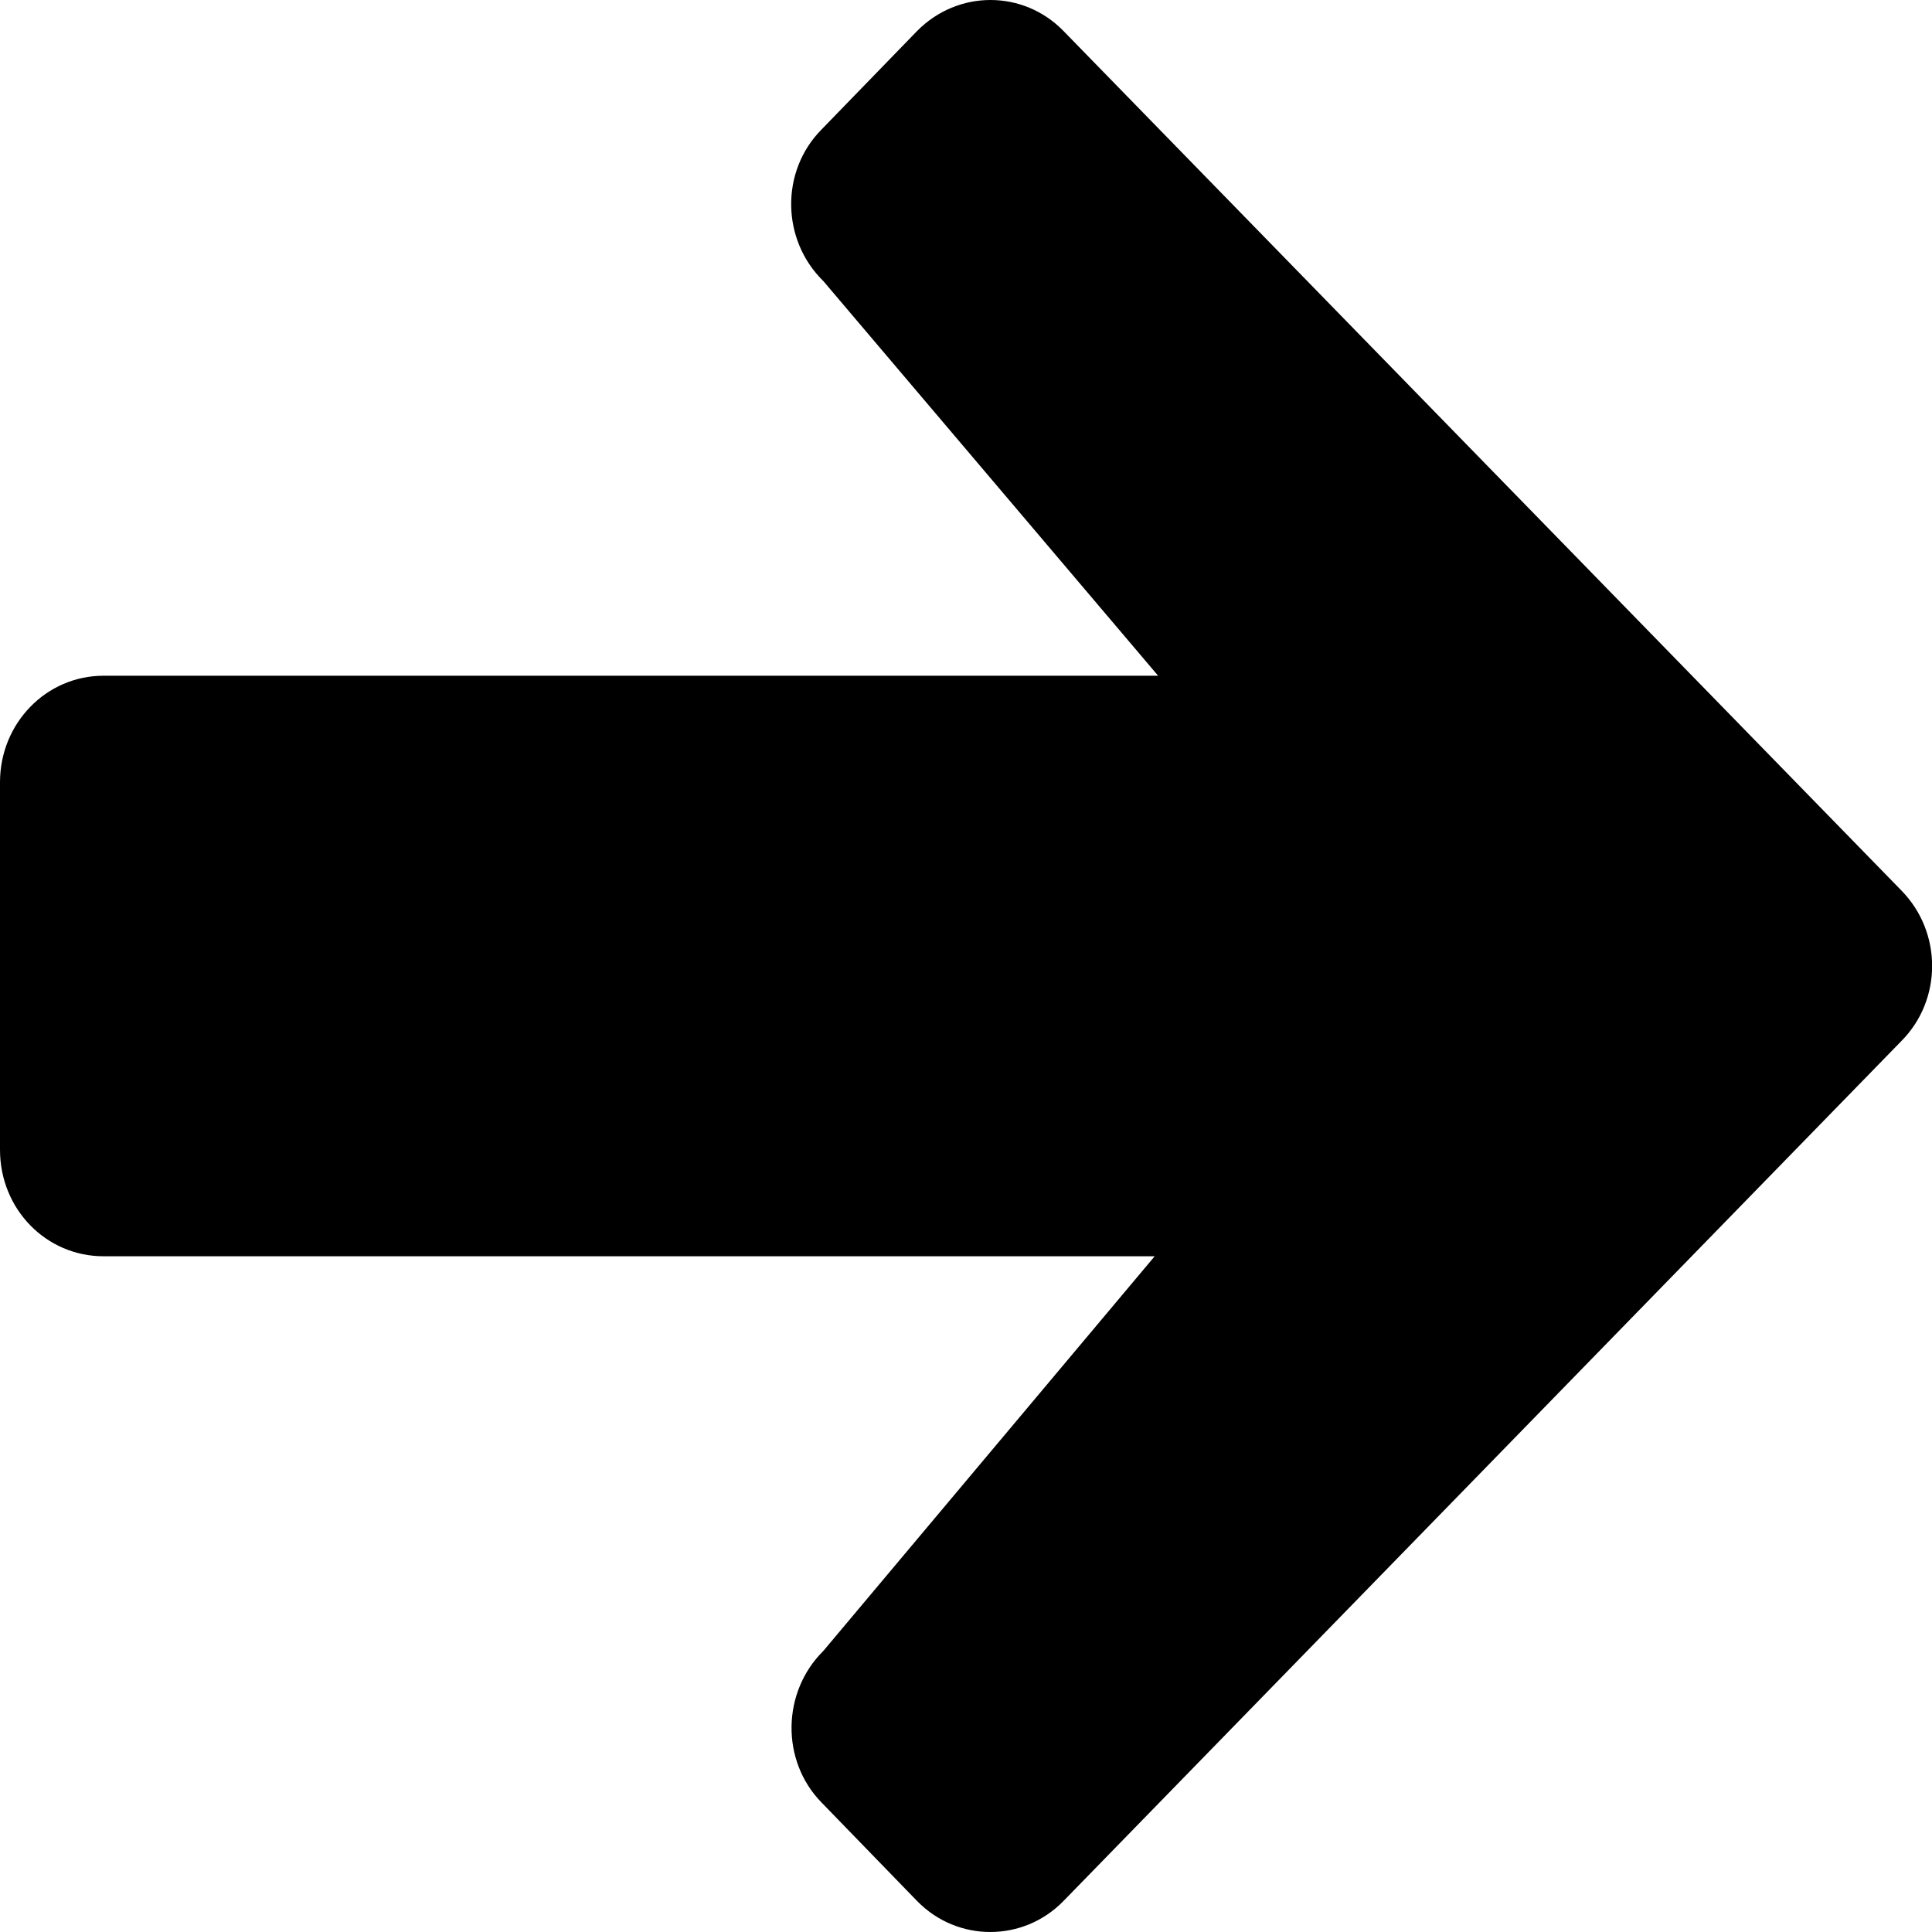
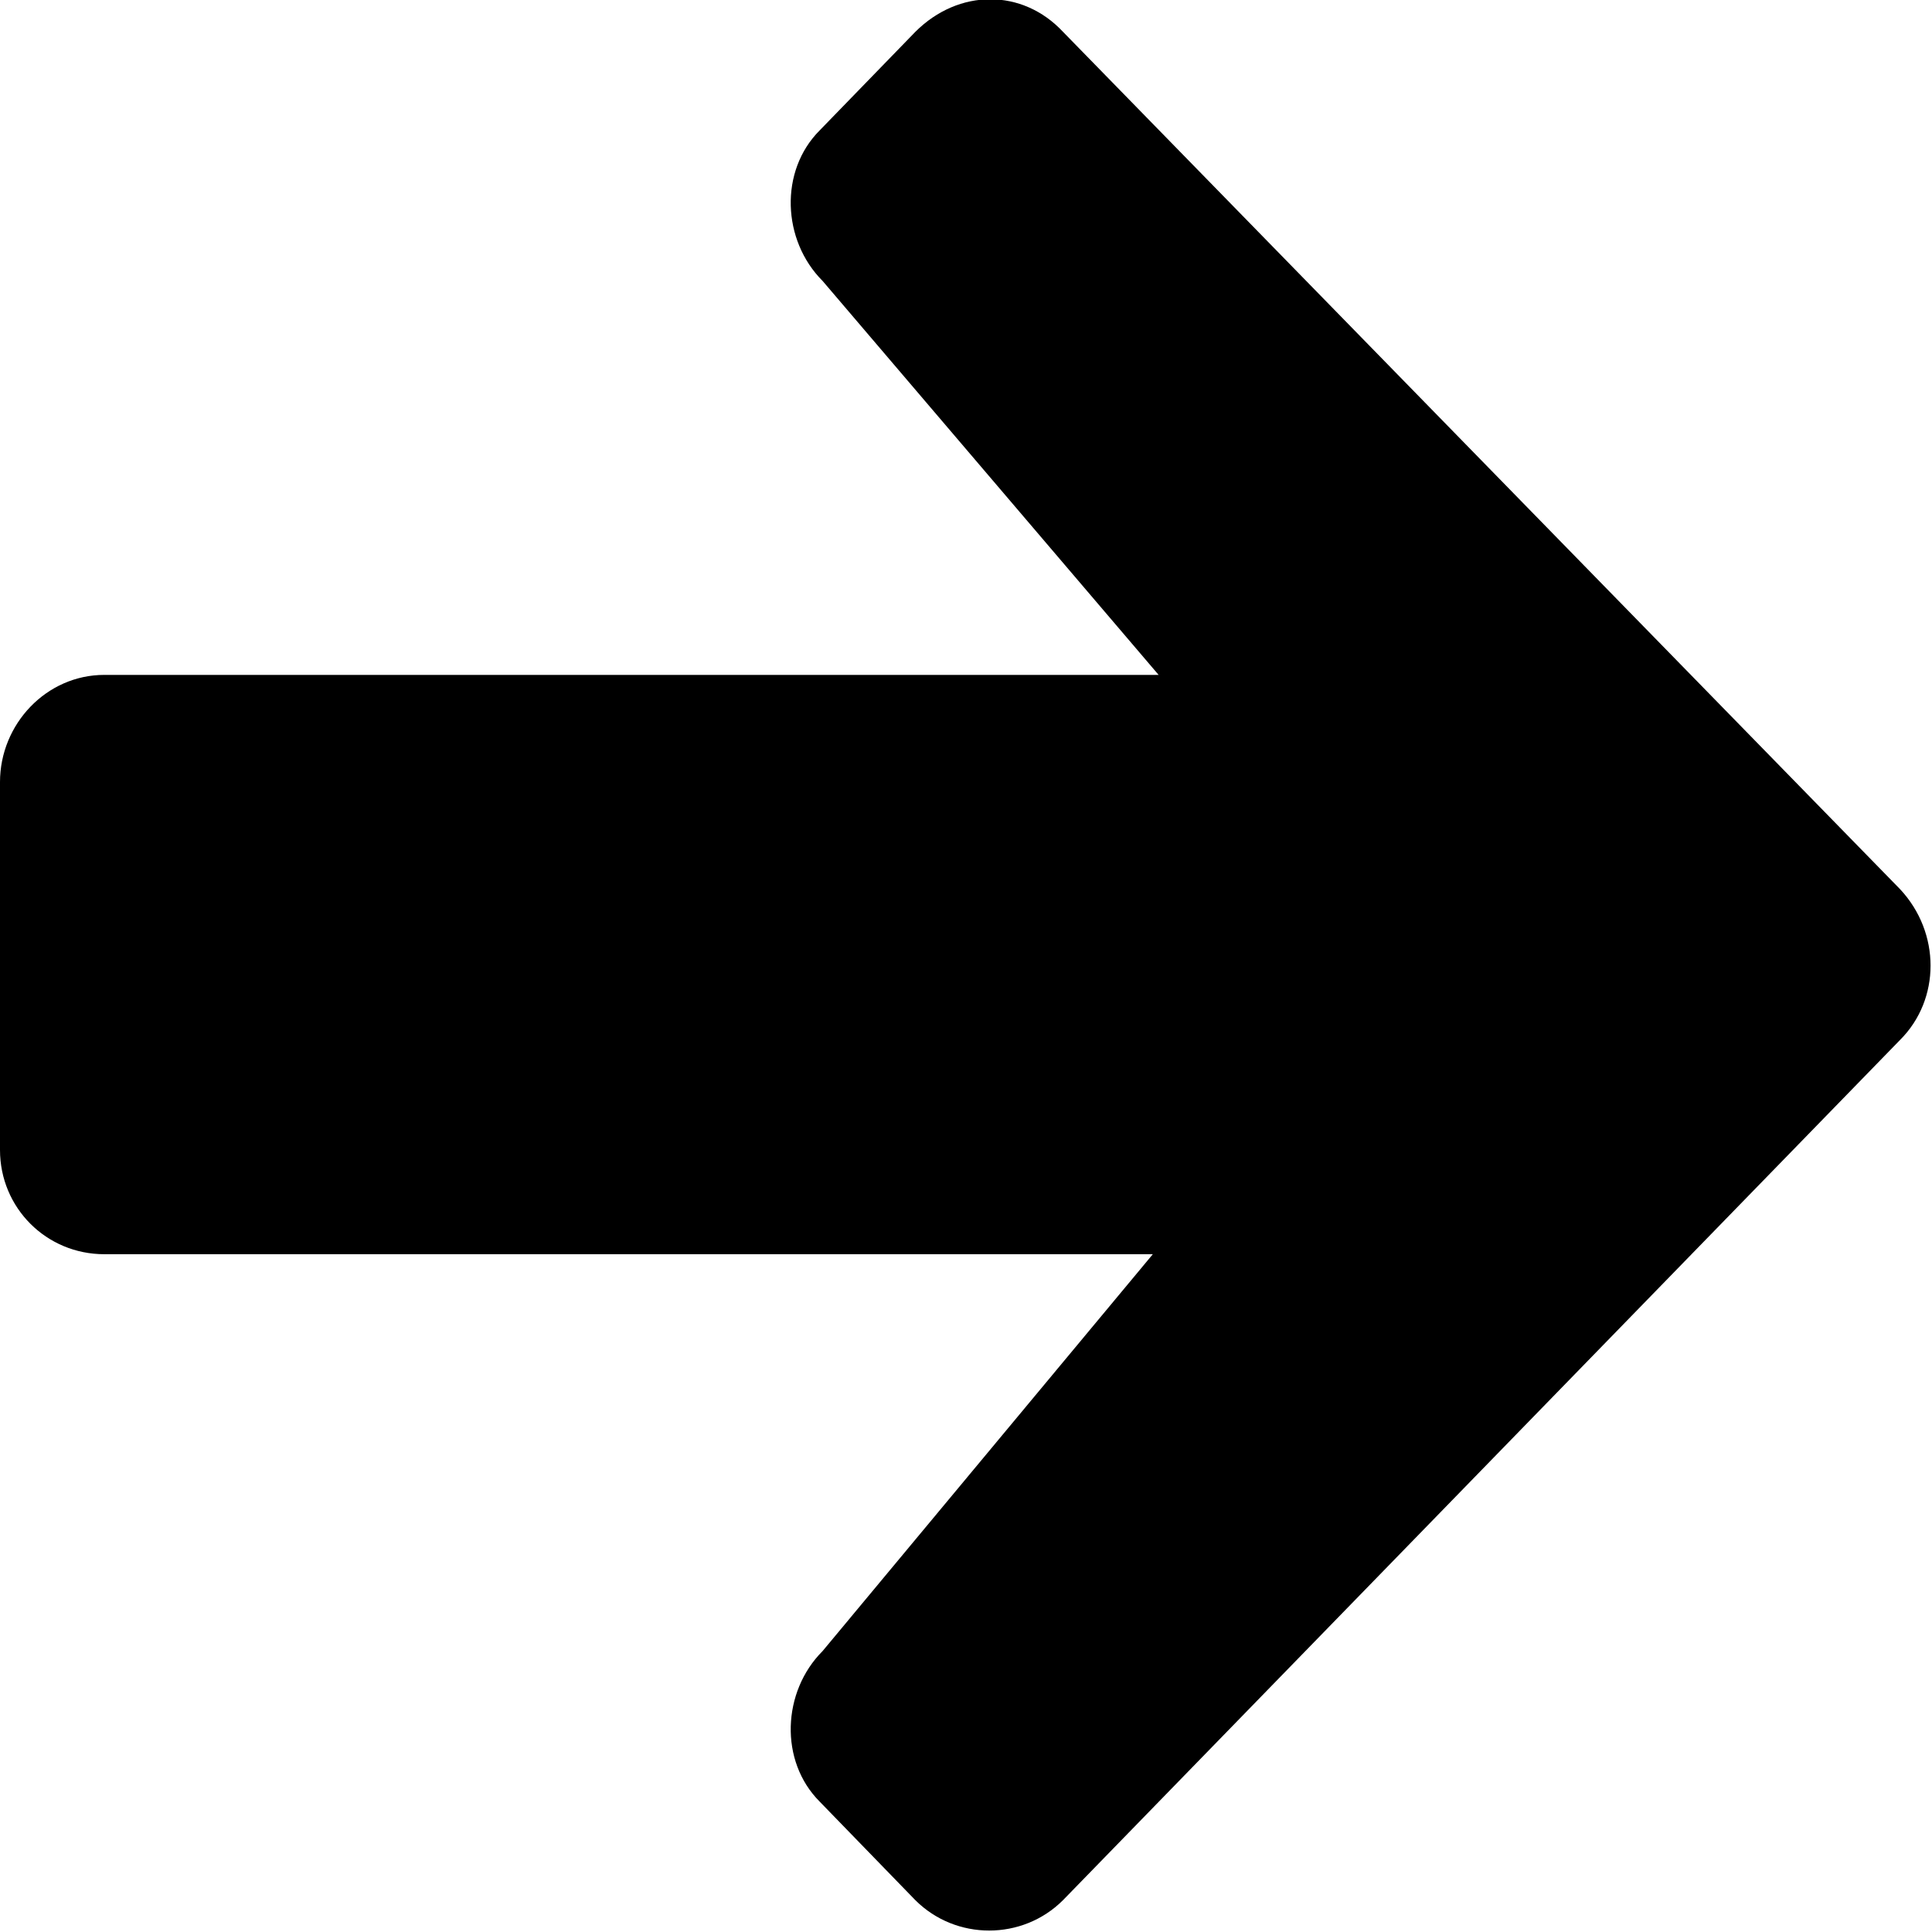
- <svg xmlns="http://www.w3.org/2000/svg" xml:space="preserve" width="3.937in" height="3.937in" version="1.1" style="shape-rendering:geometricPrecision; text-rendering:geometricPrecision; image-rendering:optimizeQuality; fill-rule:evenodd; clip-rule:evenodd" viewBox="0 0 3937 3937">
+ <svg xmlns="http://www.w3.org/2000/svg" xml:space="preserve" width="0.667in" height="0.667in" version="1.1" style="shape-rendering:geometricPrecision; text-rendering:geometricPrecision; image-rendering:optimizeQuality; fill-rule:evenodd; clip-rule:evenodd" viewBox="0 0 667 667">
  <defs>
    <style type="text/css">
   
+     .str0 {stroke:black;stroke-width:6.945}
    .fil0 {fill:black}
+     .fil1 {fill:#030104}
   
  </style>
  </defs>
  <g id="Layer_x0020_1">
-     <path class="fil0" d="M1674 264l195 -201c83,-84 216,-84 298,0l1708 1752c83,85 83,222 0,306l-1708 1753c-82,84 -216,84 -298,0l-195 -201c-83,-85 -81,-225 4,-309l675 -804 -2142 0c-117,0 -211,-96 -211,-217l0 -749c0,-120 94,-217 211,-217l2149 0 -682 -804c-86,-84 -88,-224 -4,-309l0 0z" />
+     <path class="fil0" d="M17504 -6460l0 -343c0,-145 118,-262 262,-262l3004 0c145,0 263,117 262,261l0 3005c0,145 -117,262 -262,262l-343 0c-147,0 -265,-122 -262,-268l-95 -1284 -1884 1884c-103,103 -268,103 -371,0l-643 -642c-103,-104 -103,-269 0,-372l1890 -1889 -1289 -90c-148,4 -269,-114 -269,-262l0 0 0 0z" />
+     <path class="fil0" d="M-1191 10150l201 195c84,83 84,216 0,298l-1752 1708c-85,83 -222,83 -306,0l-1752 -1708c-85,-83 -85,-216 0,-298l200 -195c86,-84 225,-82 309,4l804 675 0 -2142c0,-117 97,-211 217,-211l750 0c120,0 216,94 216,211l0 2148 804 -681c84,-87 224,-88 309,-4l0 0z" />
+     <path class="fil0" d="M17372 10517l0 343c0,145 -118,262 -262,262l-3004 0c-145,0 -263,-117 -262,-261l0 -3005c0,-145 117,-262 262,-262l343 0c147,0 265,122 262,268l95 1284 1884 -1884c103,-103 268,-103 371,0l643 642c103,104 103,269 0,372l-1890 1889 1289 90c148,-4 269,114 269,262l0 0 0 0z" />
+     <path class="fil0" d="M-11532 6802l343 0c145,0 262,118 262,262l0 3004c0,145 -117,263 -261,262l-3005 0c-145,0 -262,-117 -262,-262l0 -343c0,-147 122,-265 268,-262l1284 -95 -1884 -1884c-103,-103 -103,-268 0,-371l642 -643c104,-103 269,-103 372,0l1889 1890 90 -1289c-4,-148 114,-269 262,-269l0 0 0 0z" />
+     <path class="fil0" d="M8982 8691l-195 201c-82,84 -216,84 -298,0l-1708 -1752c-82,-85 -82,-222 0,-306l1708 -1753c83,-84 216,-84 298,0l195 201c84,85 82,225 -3,309l-676 804 2142 0c117,0 211,97 211,217l0 749c0,121 -94,217 -211,217l-2148 0 682 804c86,84 87,224 3,309l0 0z" />
+     <path class="fil0" d="M283 45l33 -34c15,-15 37,-15 51,0l289 296c14,15 14,38 0,52l-289 297c-14,14 -37,14 -51,0l-33 -34c-14,-14 -13,-38 1,-52l114 -137 -362 0c-20,0 -36,-16 -36,-36l0 -127c0,-20 16,-37 36,-37l364 0 -116 -136c-14,-14 -15,-38 -1,-52l0 0z" />
+     <path class="fil0" d="M-11822 -6412l344 0c145,0 262,118 261,262l1 3004c0,145 -117,263 -262,262l-3004 0c-145,0 -263,-117 -262,-262l0 -343c0,-147 121,-265 268,-262l1283 -95 -1883 -1884c-103,-103 -103,-268 0,-371l642 -643c103,-103 268,-103 371,0l1889 1890 90 -1289c-4,-148 115,-269 262,-269l0 0 0 0z" />
+     <path class="fil0 str0" d="M-11728 -10967l1919 0c557,0 1009,452 1009,1009l0 1919c0,557 -452,1009 -1009,1009l-1919 0c-557,0 -1009,-452 -1009,-1009l0 -1919c0,-557 452,-1009 1009,-1009z" />
+     <g id="_2921500923072">
+       <path class="fil0" d="M14926 1219l344 0c145,0 262,118 261,262l1 3004c0,145 -117,263 -262,262l-3004 0c-145,0 -263,-117 -262,-262l0 -343c0,-147 121,-265 268,-262l1283 -95 -1883 -1884c-103,-103 -103,-268 0,-371l642 -643c103,-103 268,-103 371,0l1889 1890 90 -1289c-4,-148 115,-269 262,-269l0 0 0 0z" />
+       <path class="fil0 str0" d="M15020 -3336l1919 0c557,0 1009,452 1009,1009l0 1919c0,557 -452,1009 -1009,1009l-1919 0c-557,0 -1009,-452 -1009,-1009l0 -1919c0,-557 452,-1009 1009,-1009z" />
+       <g id="_2398609363824">
+         <g>
+           <g id="c187_arrow">
+             <path id="__x003c_Group_x003e__5_" class="fil1" d="M23365 2802c0,2 0,3 0,3 0,1 0,1 0,2 0,0 0,0 0,0l0 0c0,1 0,1 0,2 0,0 0,0 0,0 0,0 0,0 0,1 0,4 0,5 0,9 0,509 -202,1005 -557,1371l409 402c19,20 25,50 15,74 -11,25 -35,42 -63,42l-1328 0c-37,0 -67,-30 -67,-67l0 -1312c0,-1 0,-2 0,-3 0,-37 30,-67 67,-67 25,0 47,13 59,33l402 398c228,-236 353,-543 353,-881 -5,-688 -569,-1249 -1269,-1249 -688,5 -1247,569 -1247,1269l-711 -2 0 -10c0,-1078 877,-1961 1968,-1968 1077,0 1959,875 1969,1953l0 0z" />
+           </g>
+         </g>
+         <g>
+     </g>
+         <g>
+     </g>
+         <g>
+     </g>
+         <g>
+     </g>
+         <g>
+     </g>
+         <g>
+     </g>
+         <g>
+     </g>
+         <g>
+     </g>
+         <g>
+     </g>
+         <g>
+     </g>
+         <g>
+     </g>
+         <g>
+     </g>
+         <g>
+     </g>
+         <g>
+     </g>
+         <g>
+     </g>
+       </g>
+     </g>
+     <path class="fil0" d="M10533 -1871l-343 0c-145,0 -262,-118 -262,-262l0 -3004c0,-145 117,-263 261,-262l3005 0c145,0 262,117 262,262l0 343c0,147 -122,265 -268,262l-1284 95 1884 1884c103,103 103,268 0,371l-642 643c-104,103 -269,103 -372,0l-1889 -1890 -90 1289c4,148 -114,269 -262,269l0 0 0 0z" />
  </g>
</svg>
